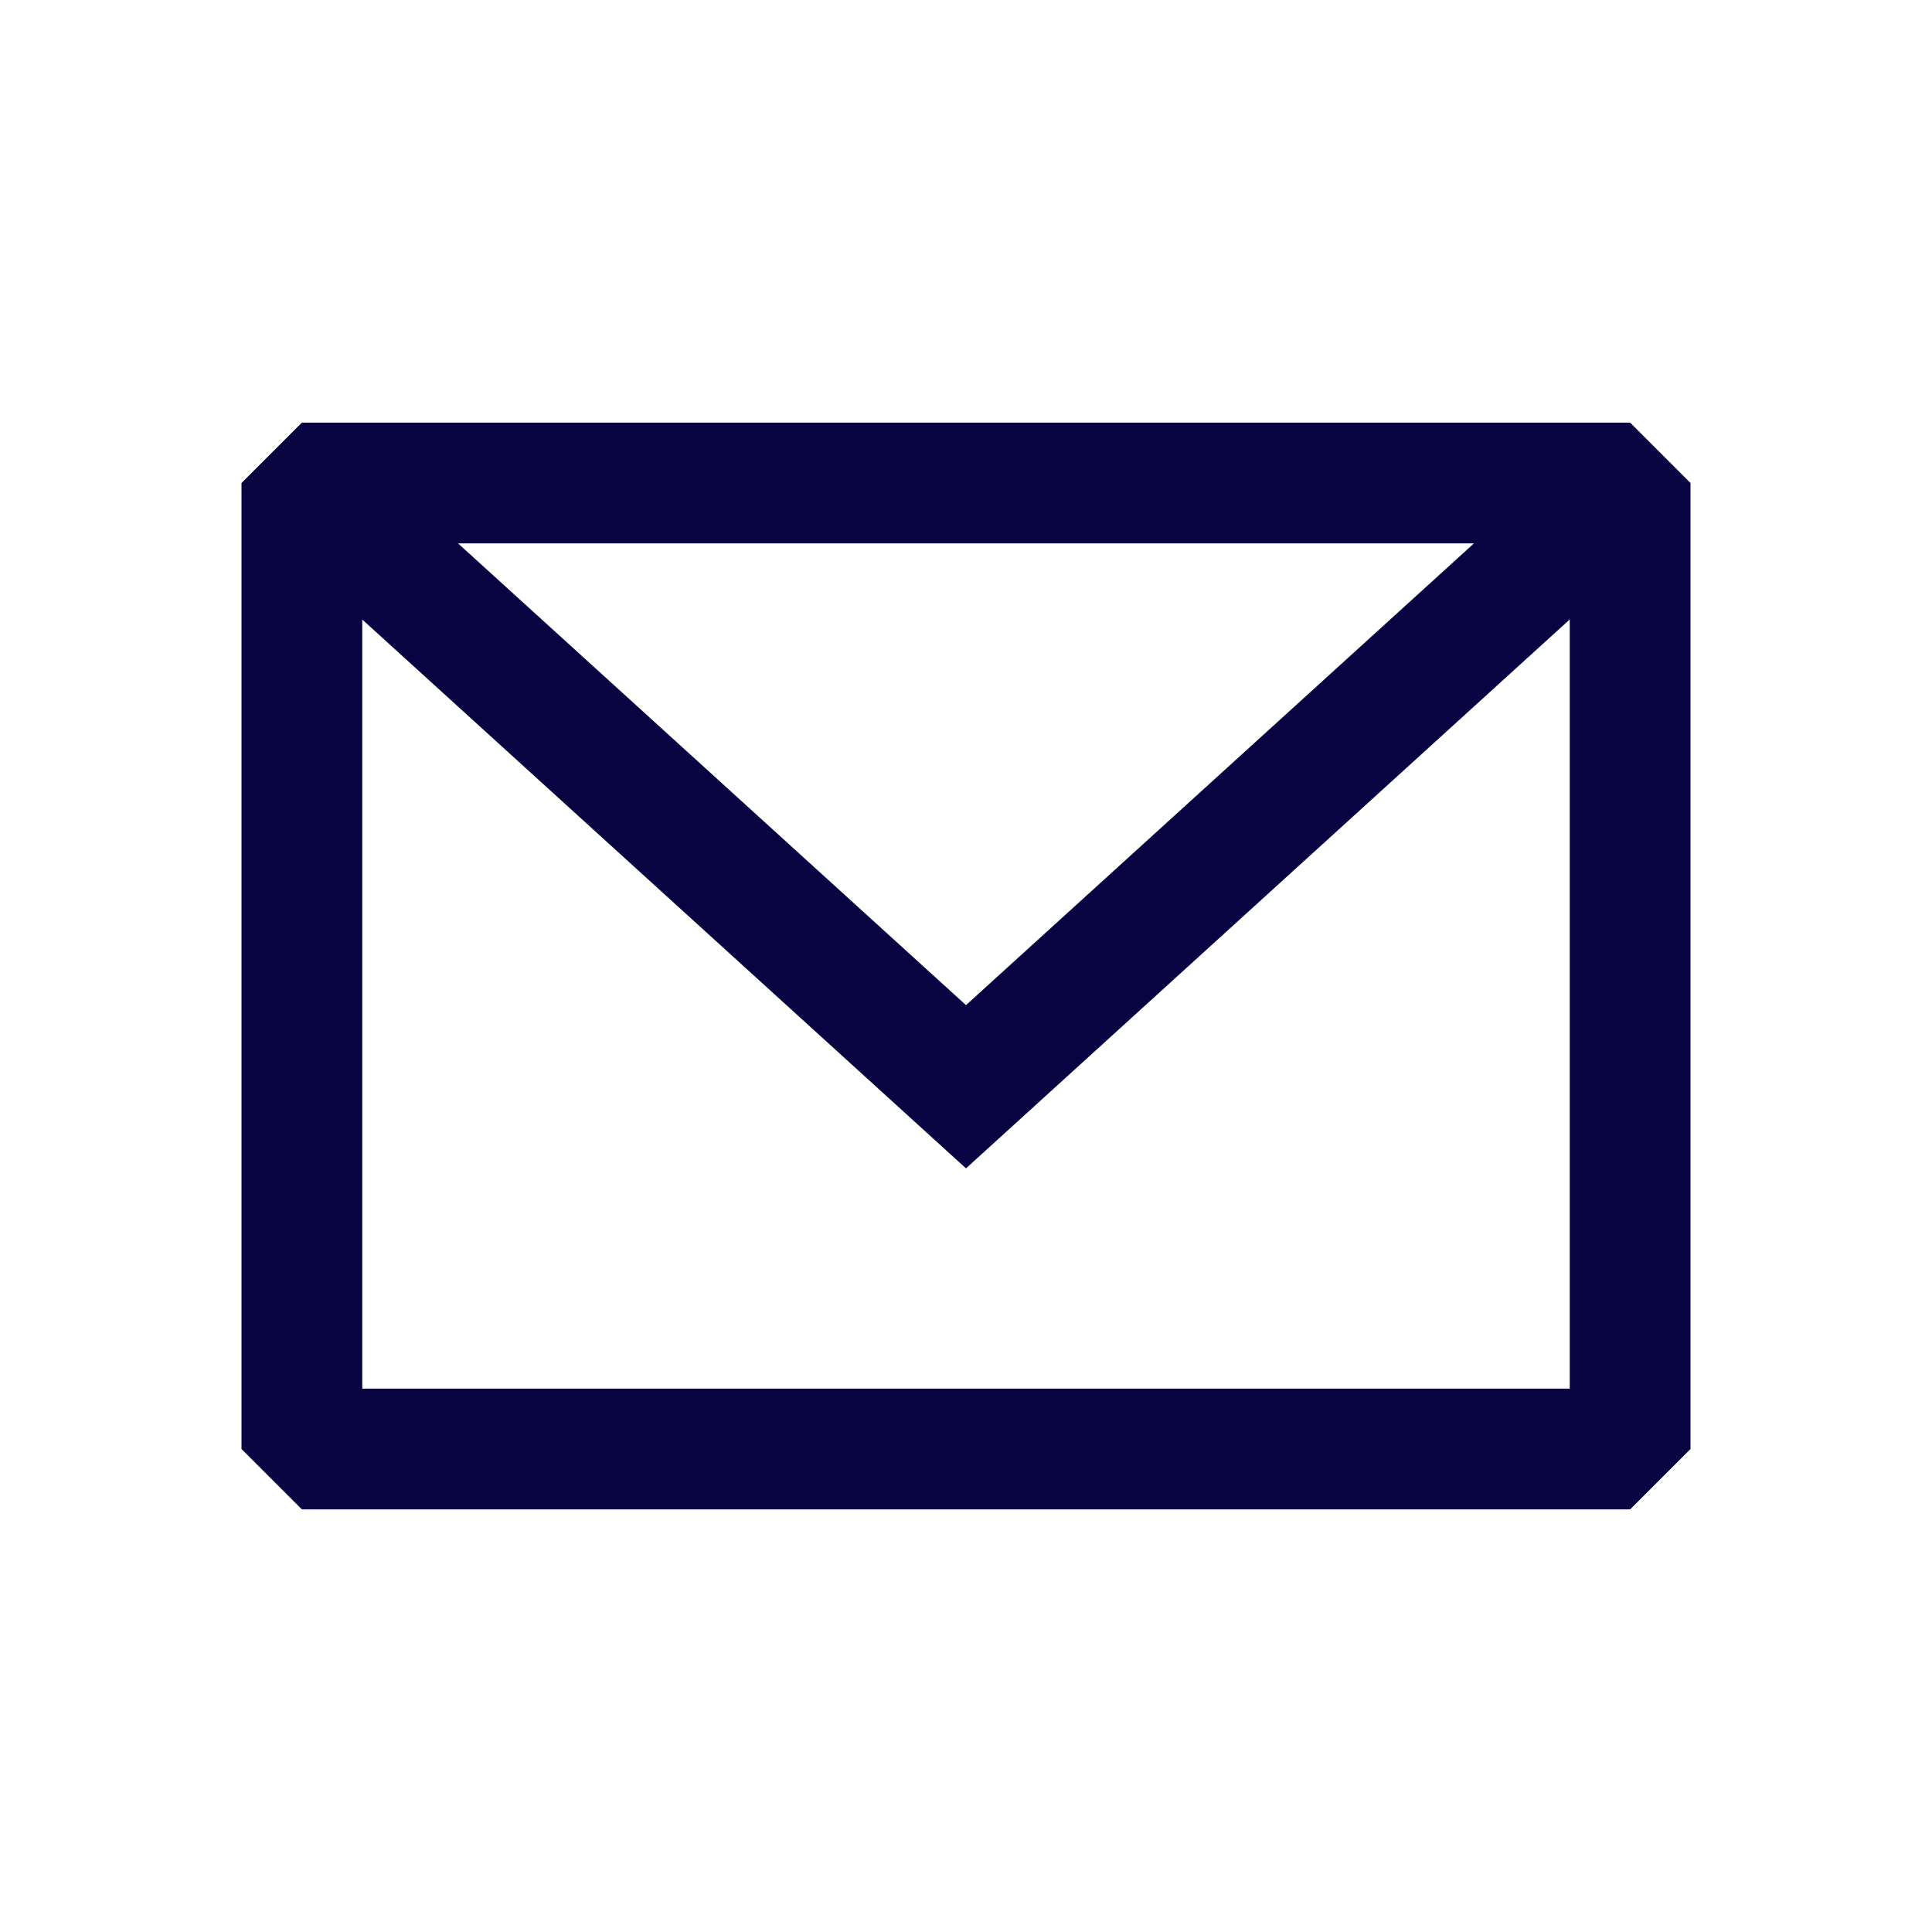
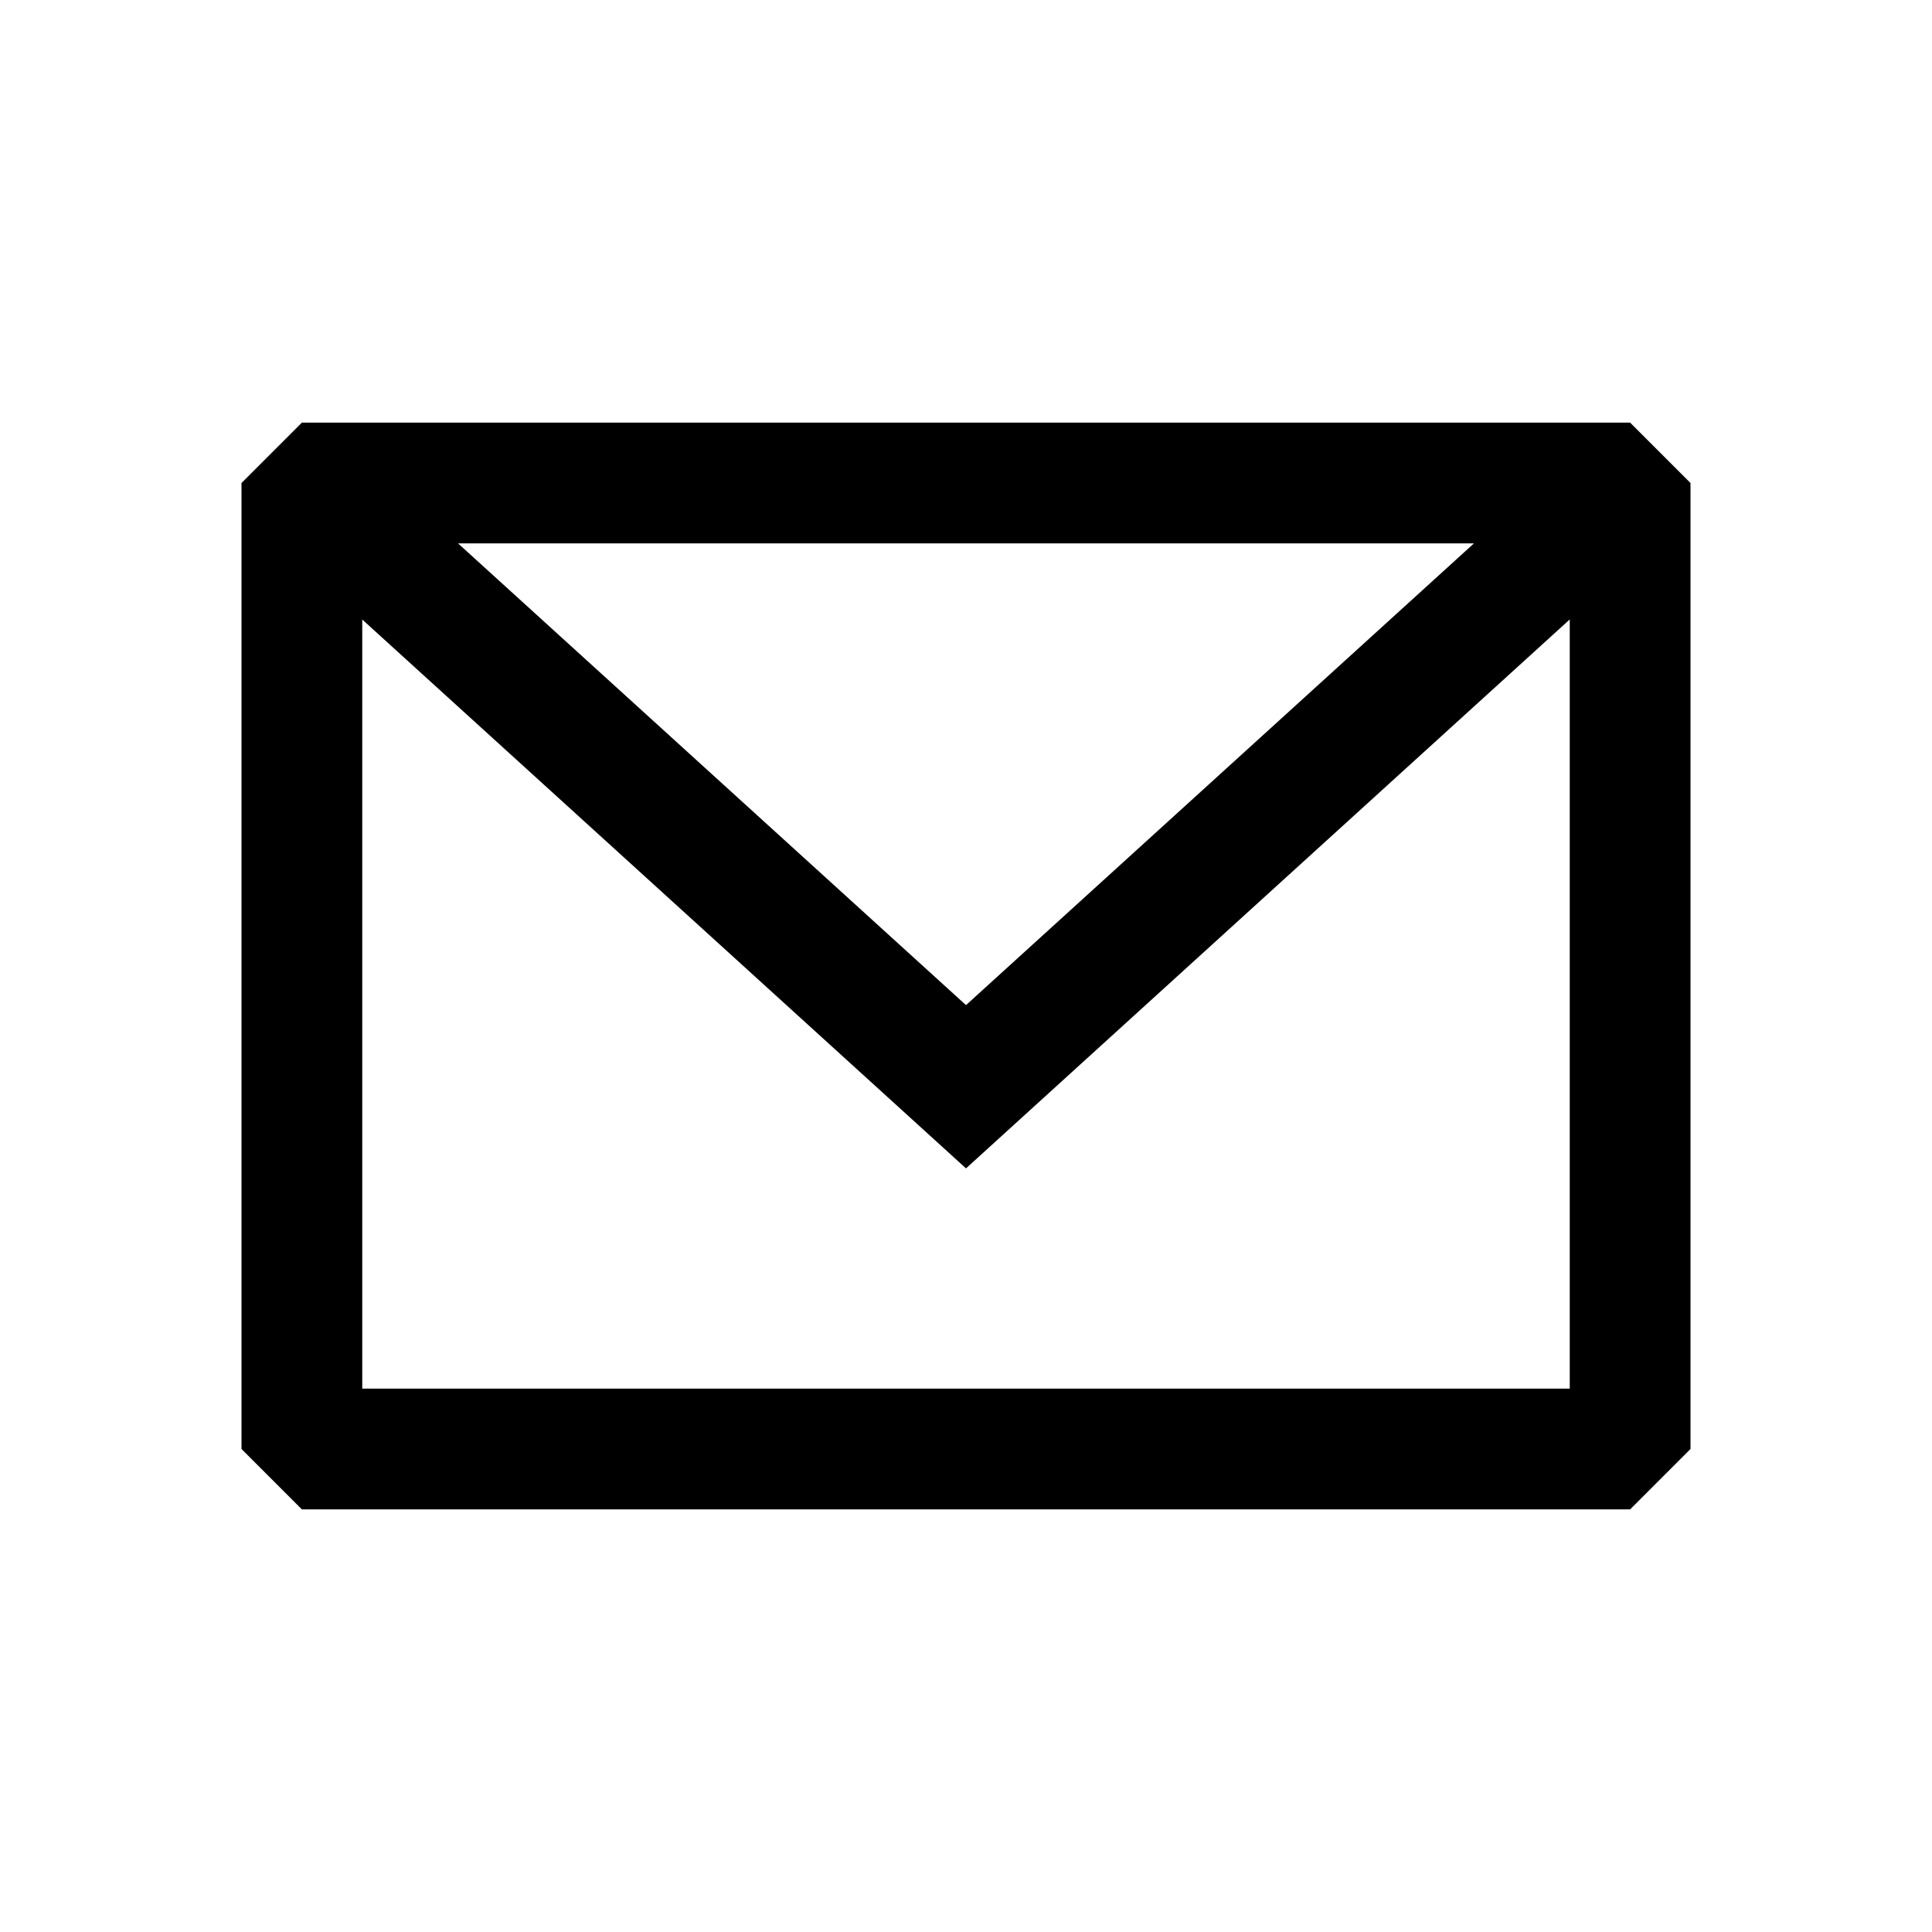
<svg xmlns="http://www.w3.org/2000/svg" width="800px" height="800px" viewBox="0 0 24 24" fill="none">
-   <path fill-rule="evenodd" clip-rule="evenodd" d="M3.75 5.25L3 6V18L3.75 18.75H20.25L21 18V6L20.25 5.25H3.75ZM4.5 7.696V17.25H19.5V7.695L12 14.514L4.5 7.696ZM18.31 6.75H5.69L12 12.486L18.31 6.75Z" fill="#080341" />
+   <path fill-rule="evenodd" clip-rule="evenodd" d="M3.75 5.25L3 6V18L3.75 18.75H20.25L21 18V6L20.25 5.25H3.75ZM4.5 7.696V17.25H19.5V7.695L12 14.514L4.5 7.696ZM18.31 6.75H5.69L12 12.486L18.31 6.75Z" fill="#000000" />
</svg>
